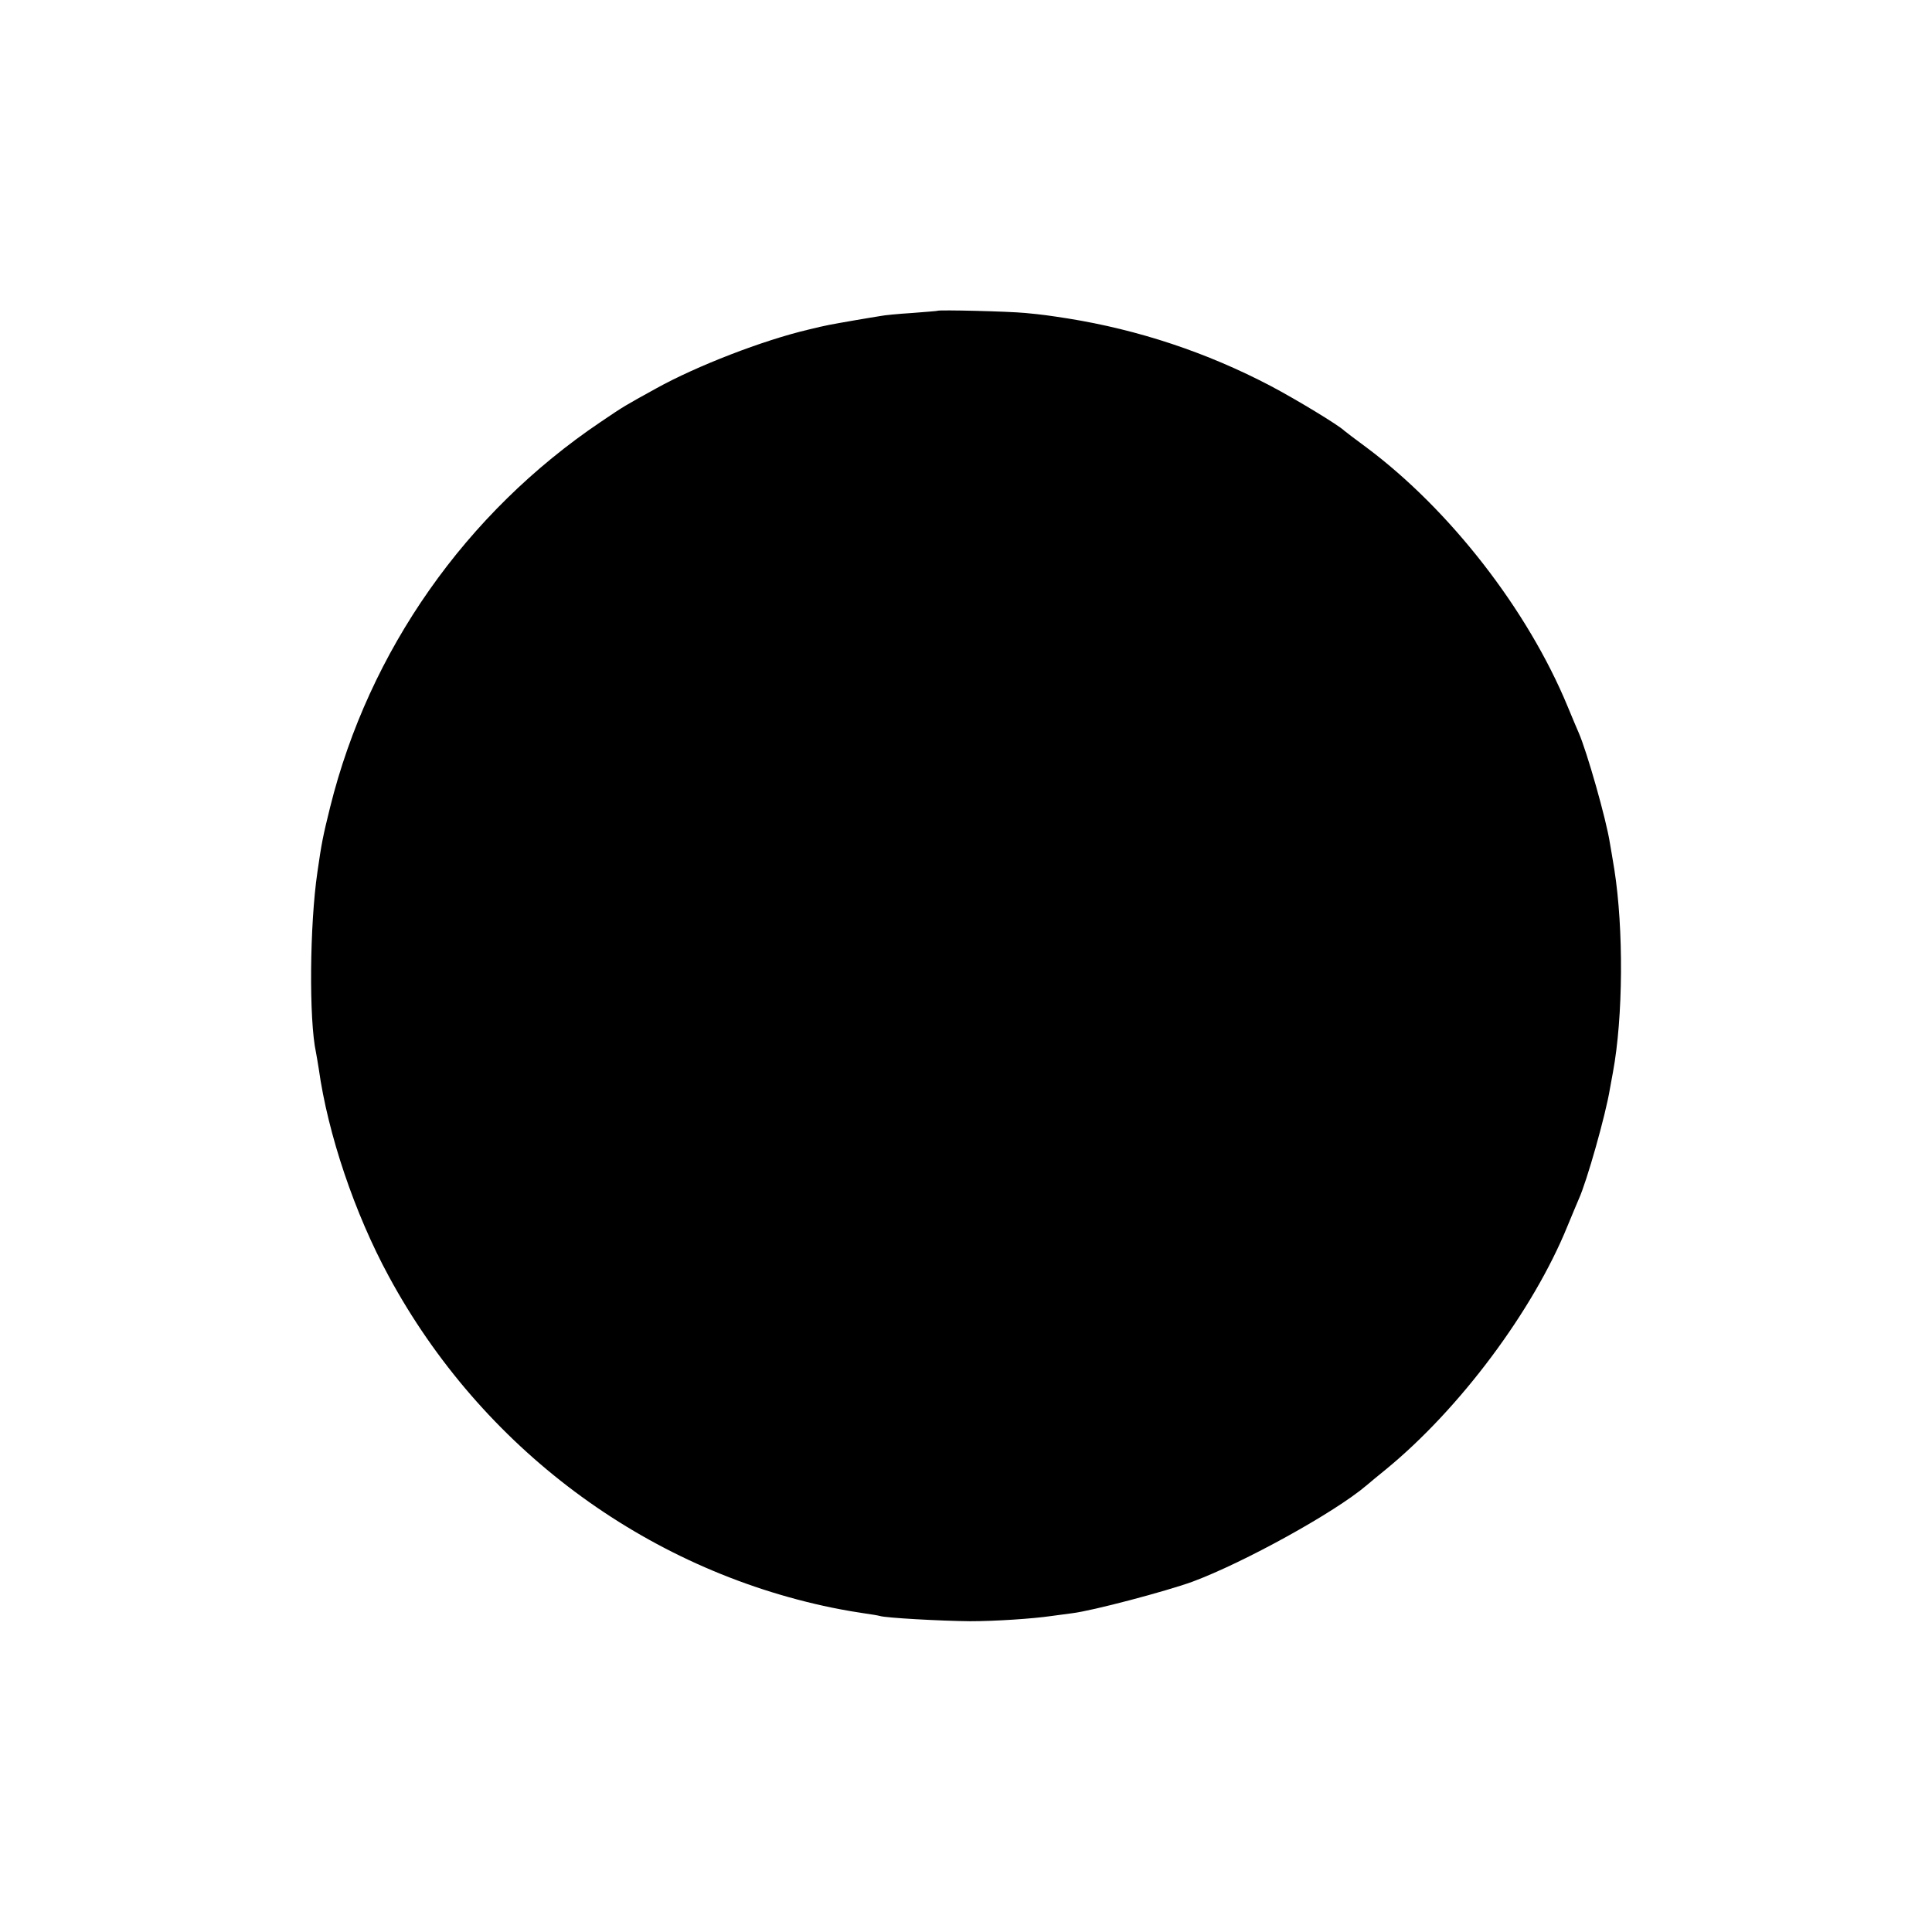
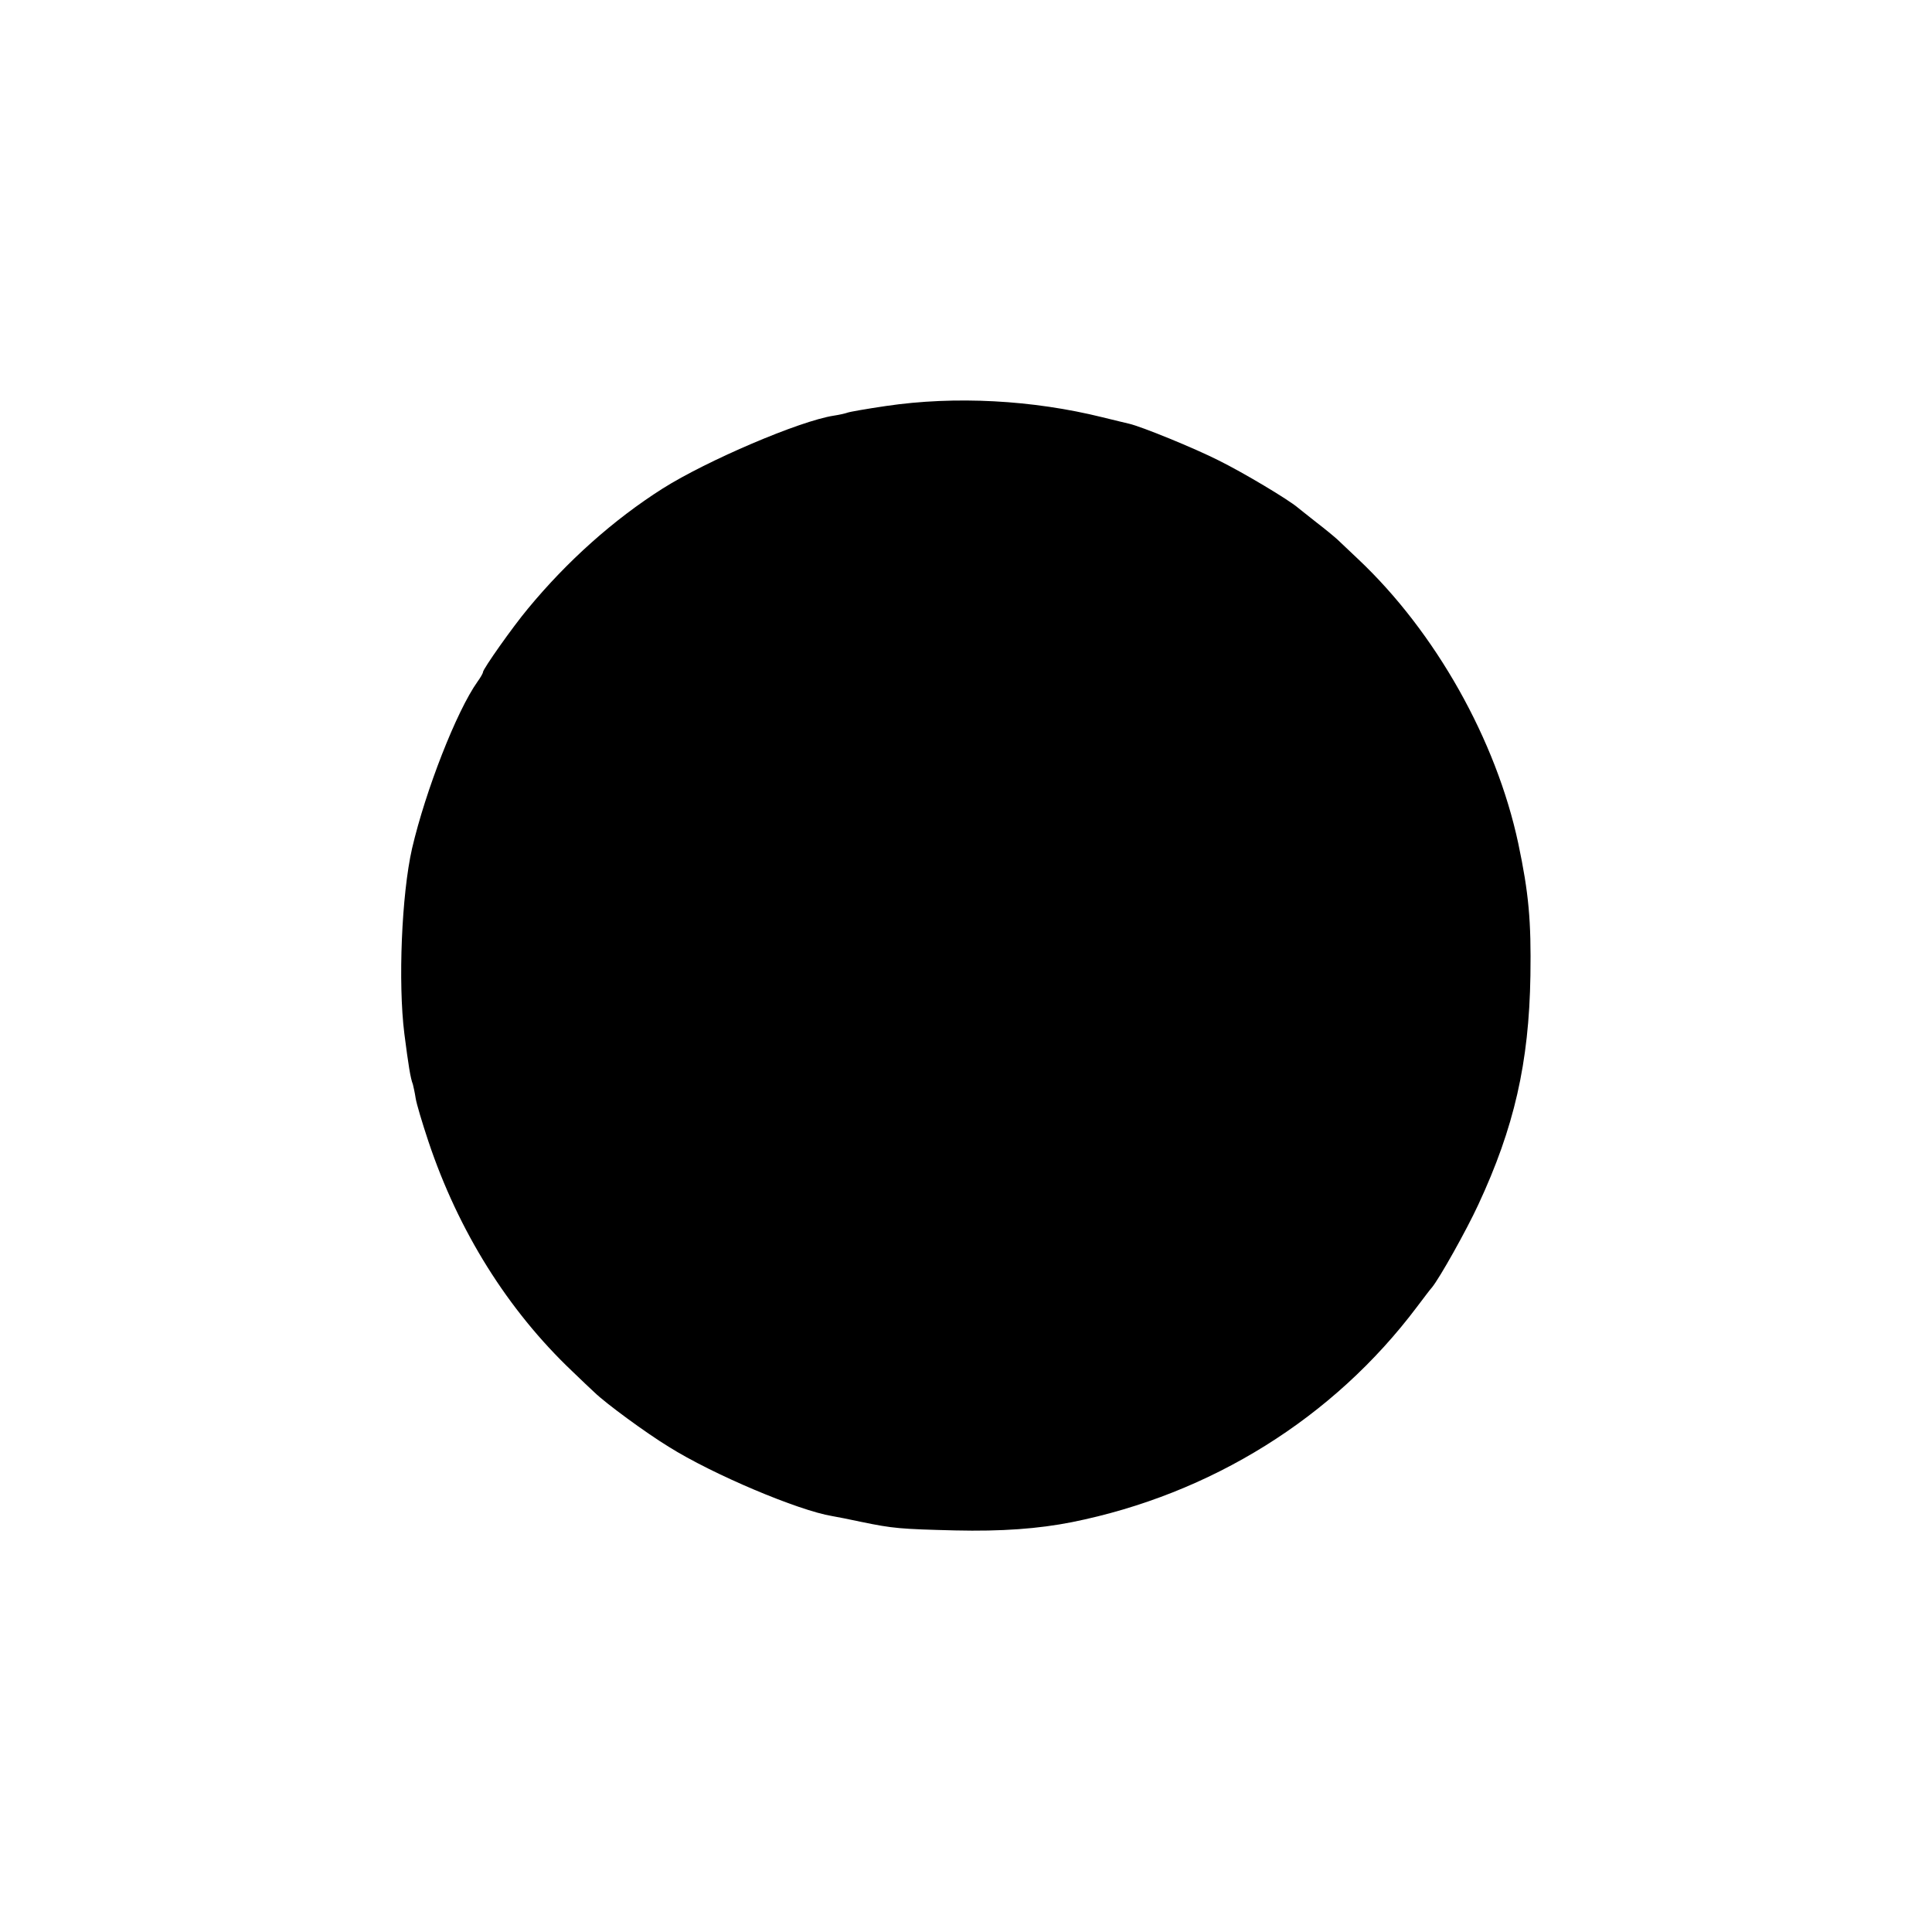
<svg xmlns="http://www.w3.org/2000/svg" version="1.0" width="700pt" height="700pt" viewBox="0 0 700 700" preserveAspectRatio="xMidYMid meet">
  <g transform="translate(0,700) scale(0.1,-0.1)" fill="#000000" stroke="none">
-     <path d="M3397 5874 c-1 -1 -42 -4 -92 -8 -49 -3 -101 -8 -115 -11 -14 -2 -54 -9 -90 -15 -97 -17 -100 -17 -170 -34 -166 -39 -406 -132 -552 -213 -114 -63 -115 -63 -202 -122 -488 -329 -839 -828 -980 -1396 -26 -105 -31 -130 -46 -235 -28 -190 -31 -535 -5 -654 2 -12 7 -38 10 -59 33 -236 130 -524 254 -752 335 -619 926 -1060 1606 -1200 44 -9 98 -18 120 -21 22 -3 46 -7 53 -9 21 -7 220 -18 327 -19 90 0 227 9 295 19 14 2 47 6 75 10 74 9 338 79 435 114 186 69 516 251 631 349 13 11 44 37 69 57 269 220 535 577 659 882 18 43 36 87 41 98 29 63 98 307 113 400 3 17 8 44 11 60 37 199 39 519 5 735 -6 36 -13 79 -16 95 -13 86 -84 334 -113 400 -5 11 -23 54 -40 95 -145 351 -427 713 -728 938 -42 31 -79 59 -82 62 -19 19 -174 113 -265 161 -232 122 -480 204 -735 245 -71 11 -91 14 -155 20 -62 6 -313 12 -318 8z" />
+     <path d="M3210 5529 c-68 -10 -131 -21 -139 -24 -8 -3 -30 -8 -50 -11 -124 -19 -460 -163 -620 -264 -178 -113 -346 -263 -488 -435 -56 -67 -163 -219 -163 -230 0 -4 -9 -20 -20 -35 -76 -107 -188 -394 -237 -604 -38 -167 -51 -487 -28 -671 15 -116 22 -161 31 -184 2 -8 7 -30 10 -50 3 -20 24 -90 46 -156 109 -326 288 -612 522 -834 32 -31 68 -65 80 -76 40 -39 187 -147 269 -197 159 -100 470 -231 592 -251 17 -3 64 -12 105 -21 116 -24 142 -26 340 -31 169 -4 303 6 424 30 503 101 947 377 1250 780 25 33 49 65 54 70 28 34 125 207 168 300 130 279 184 514 189 830 3 199 -6 299 -44 479 -80 375 -300 766 -580 1030 -30 28 -63 60 -75 71 -12 11 -46 39 -76 62 -30 24 -61 48 -68 54 -34 29 -196 126 -287 171 -87 44 -280 123 -325 133 -8 2 -51 12 -95 23 -254 63 -534 78 -785 41z" />
  </g>
</svg>
